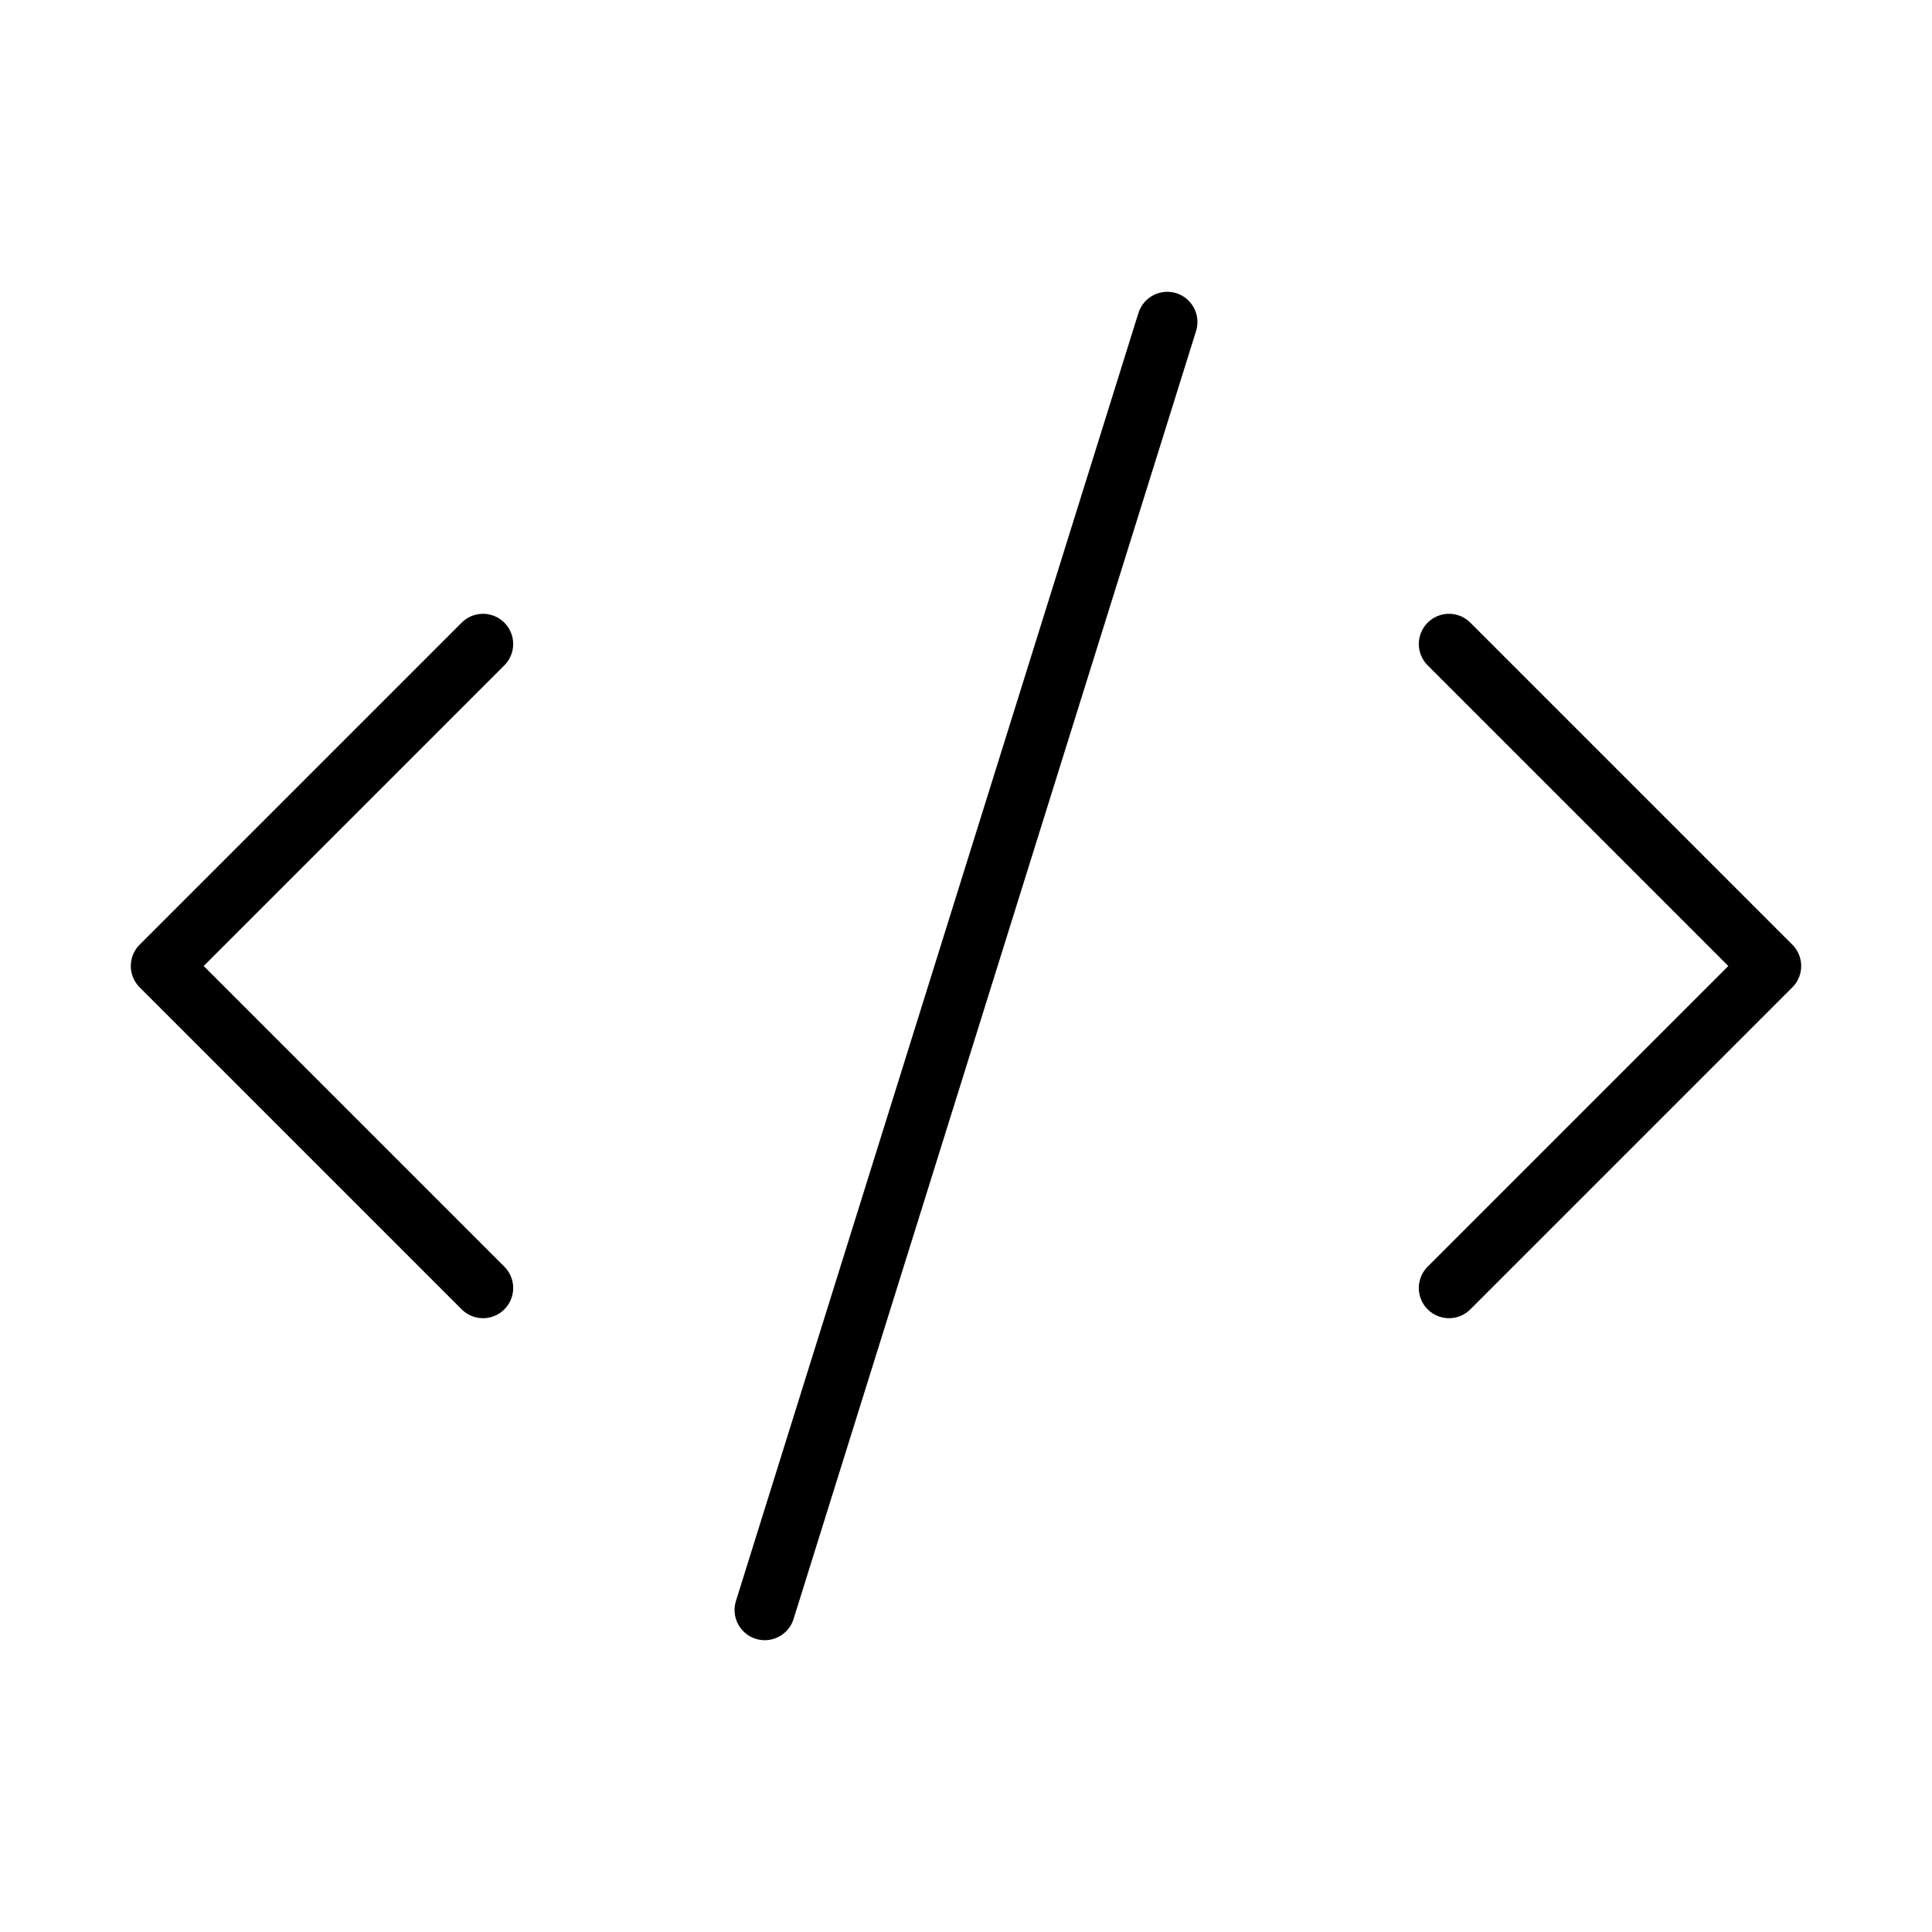
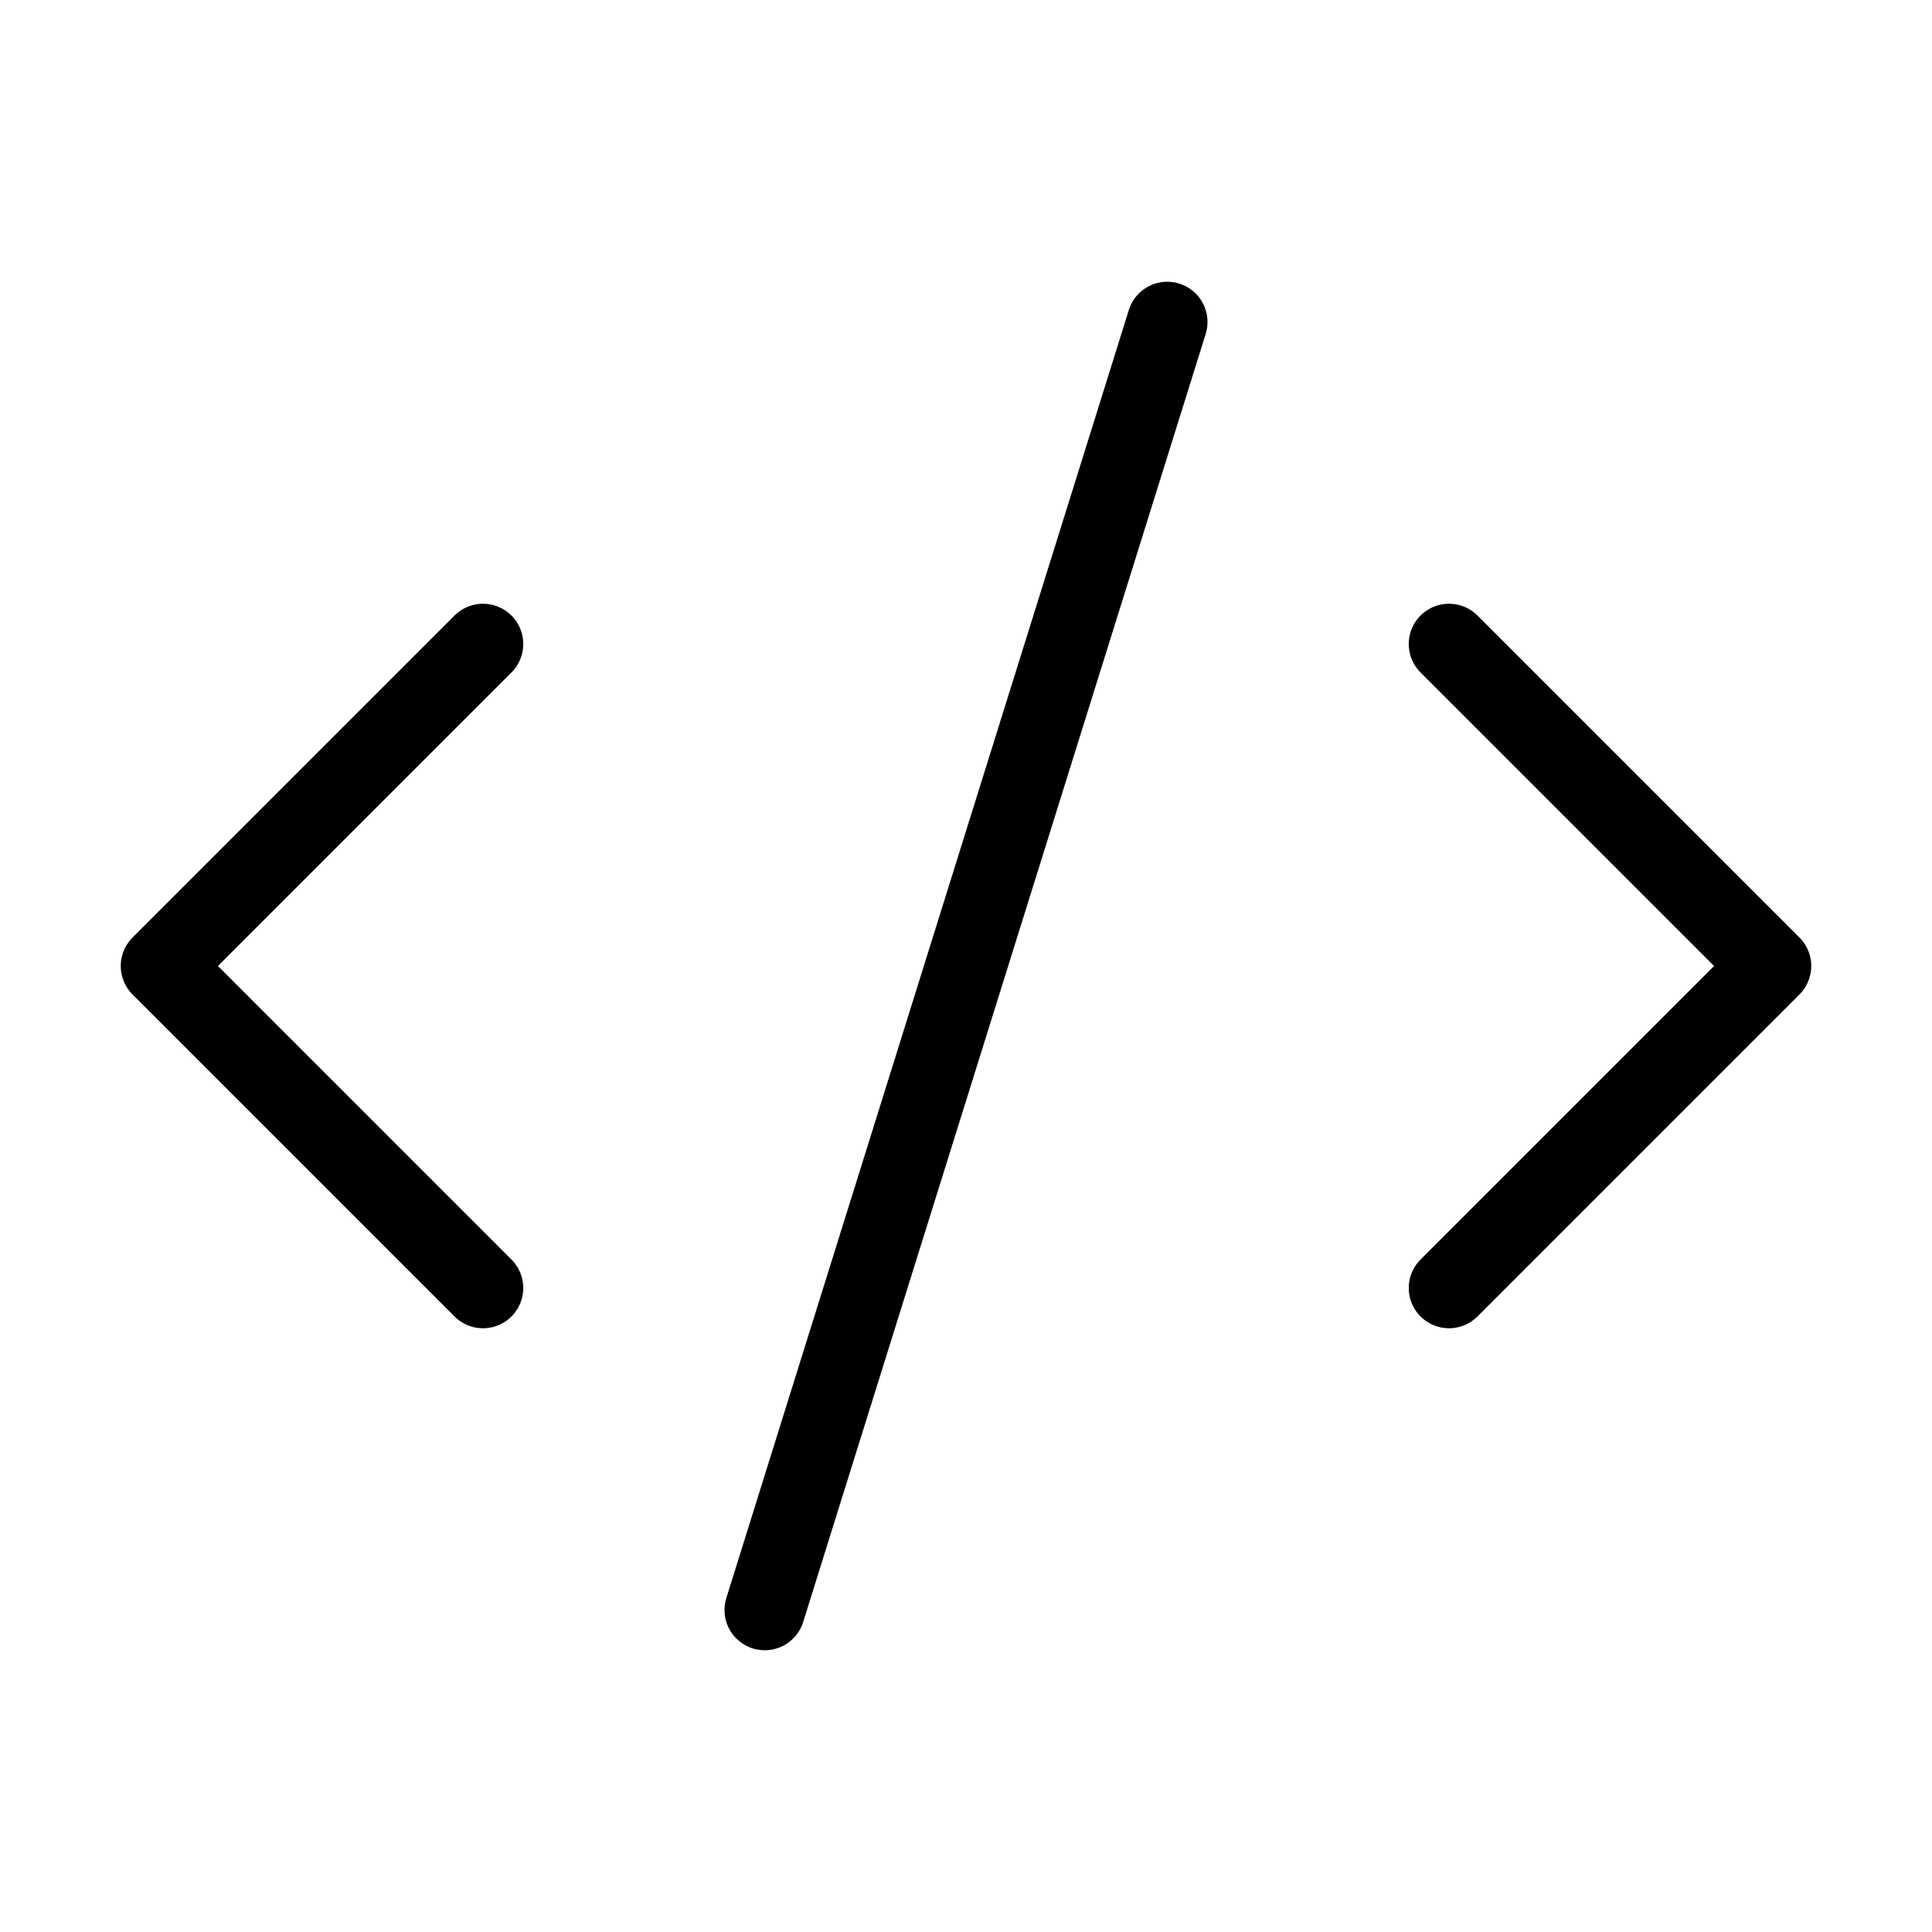
- <svg xmlns="http://www.w3.org/2000/svg" width="24" height="24" viewBox="0 0 24 24" fill="none" stroke="currentColor" stroke-width="0.75" stroke-linecap="round" stroke-linejoin="round" class="lucide lucide-code-xml-icon lucide-code-xml">
+ <svg xmlns="http://www.w3.org/2000/svg" width="24" height="24" viewBox="0 0 24 24" fill="none" stroke="currentColor" stroke-width="1" stroke-linecap="round" stroke-linejoin="round" class="lucide lucide-code-xml-icon lucide-code-xml">
  <path d="m18 16 4-4-4-4" />
  <path d="m6 8-4 4 4 4" />
  <path d="m14.5 4-5 16" />
</svg>
